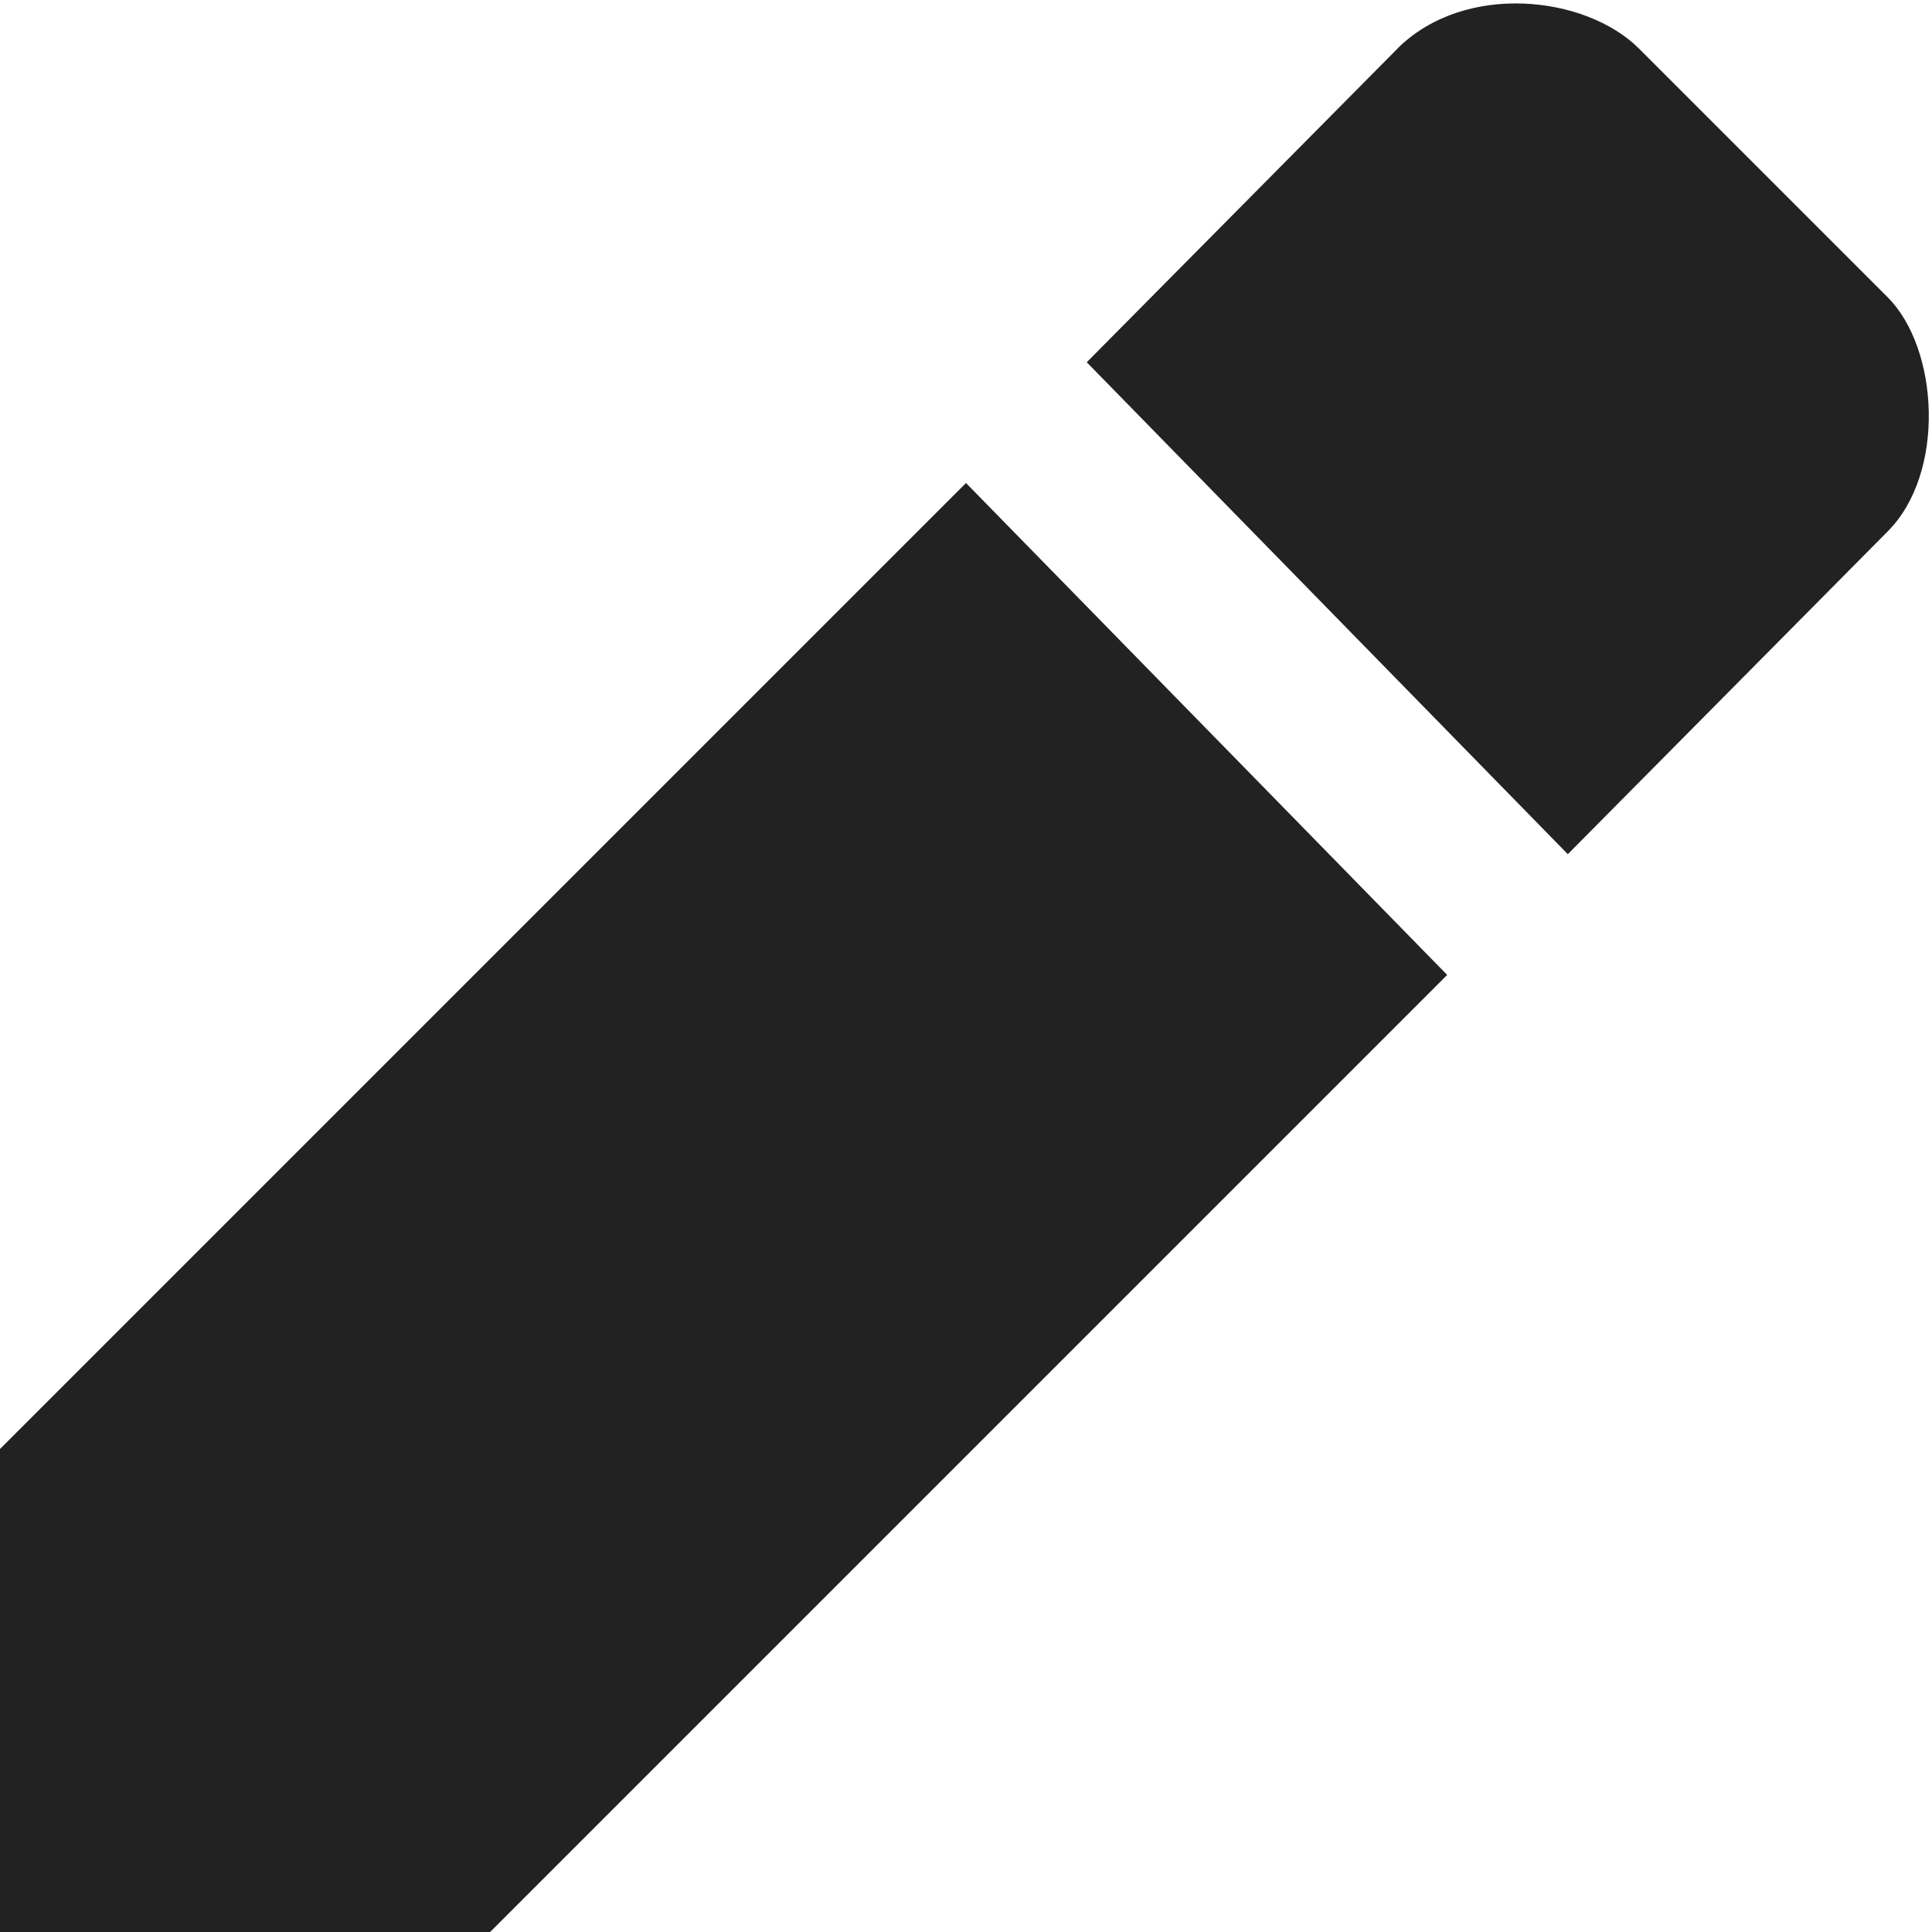
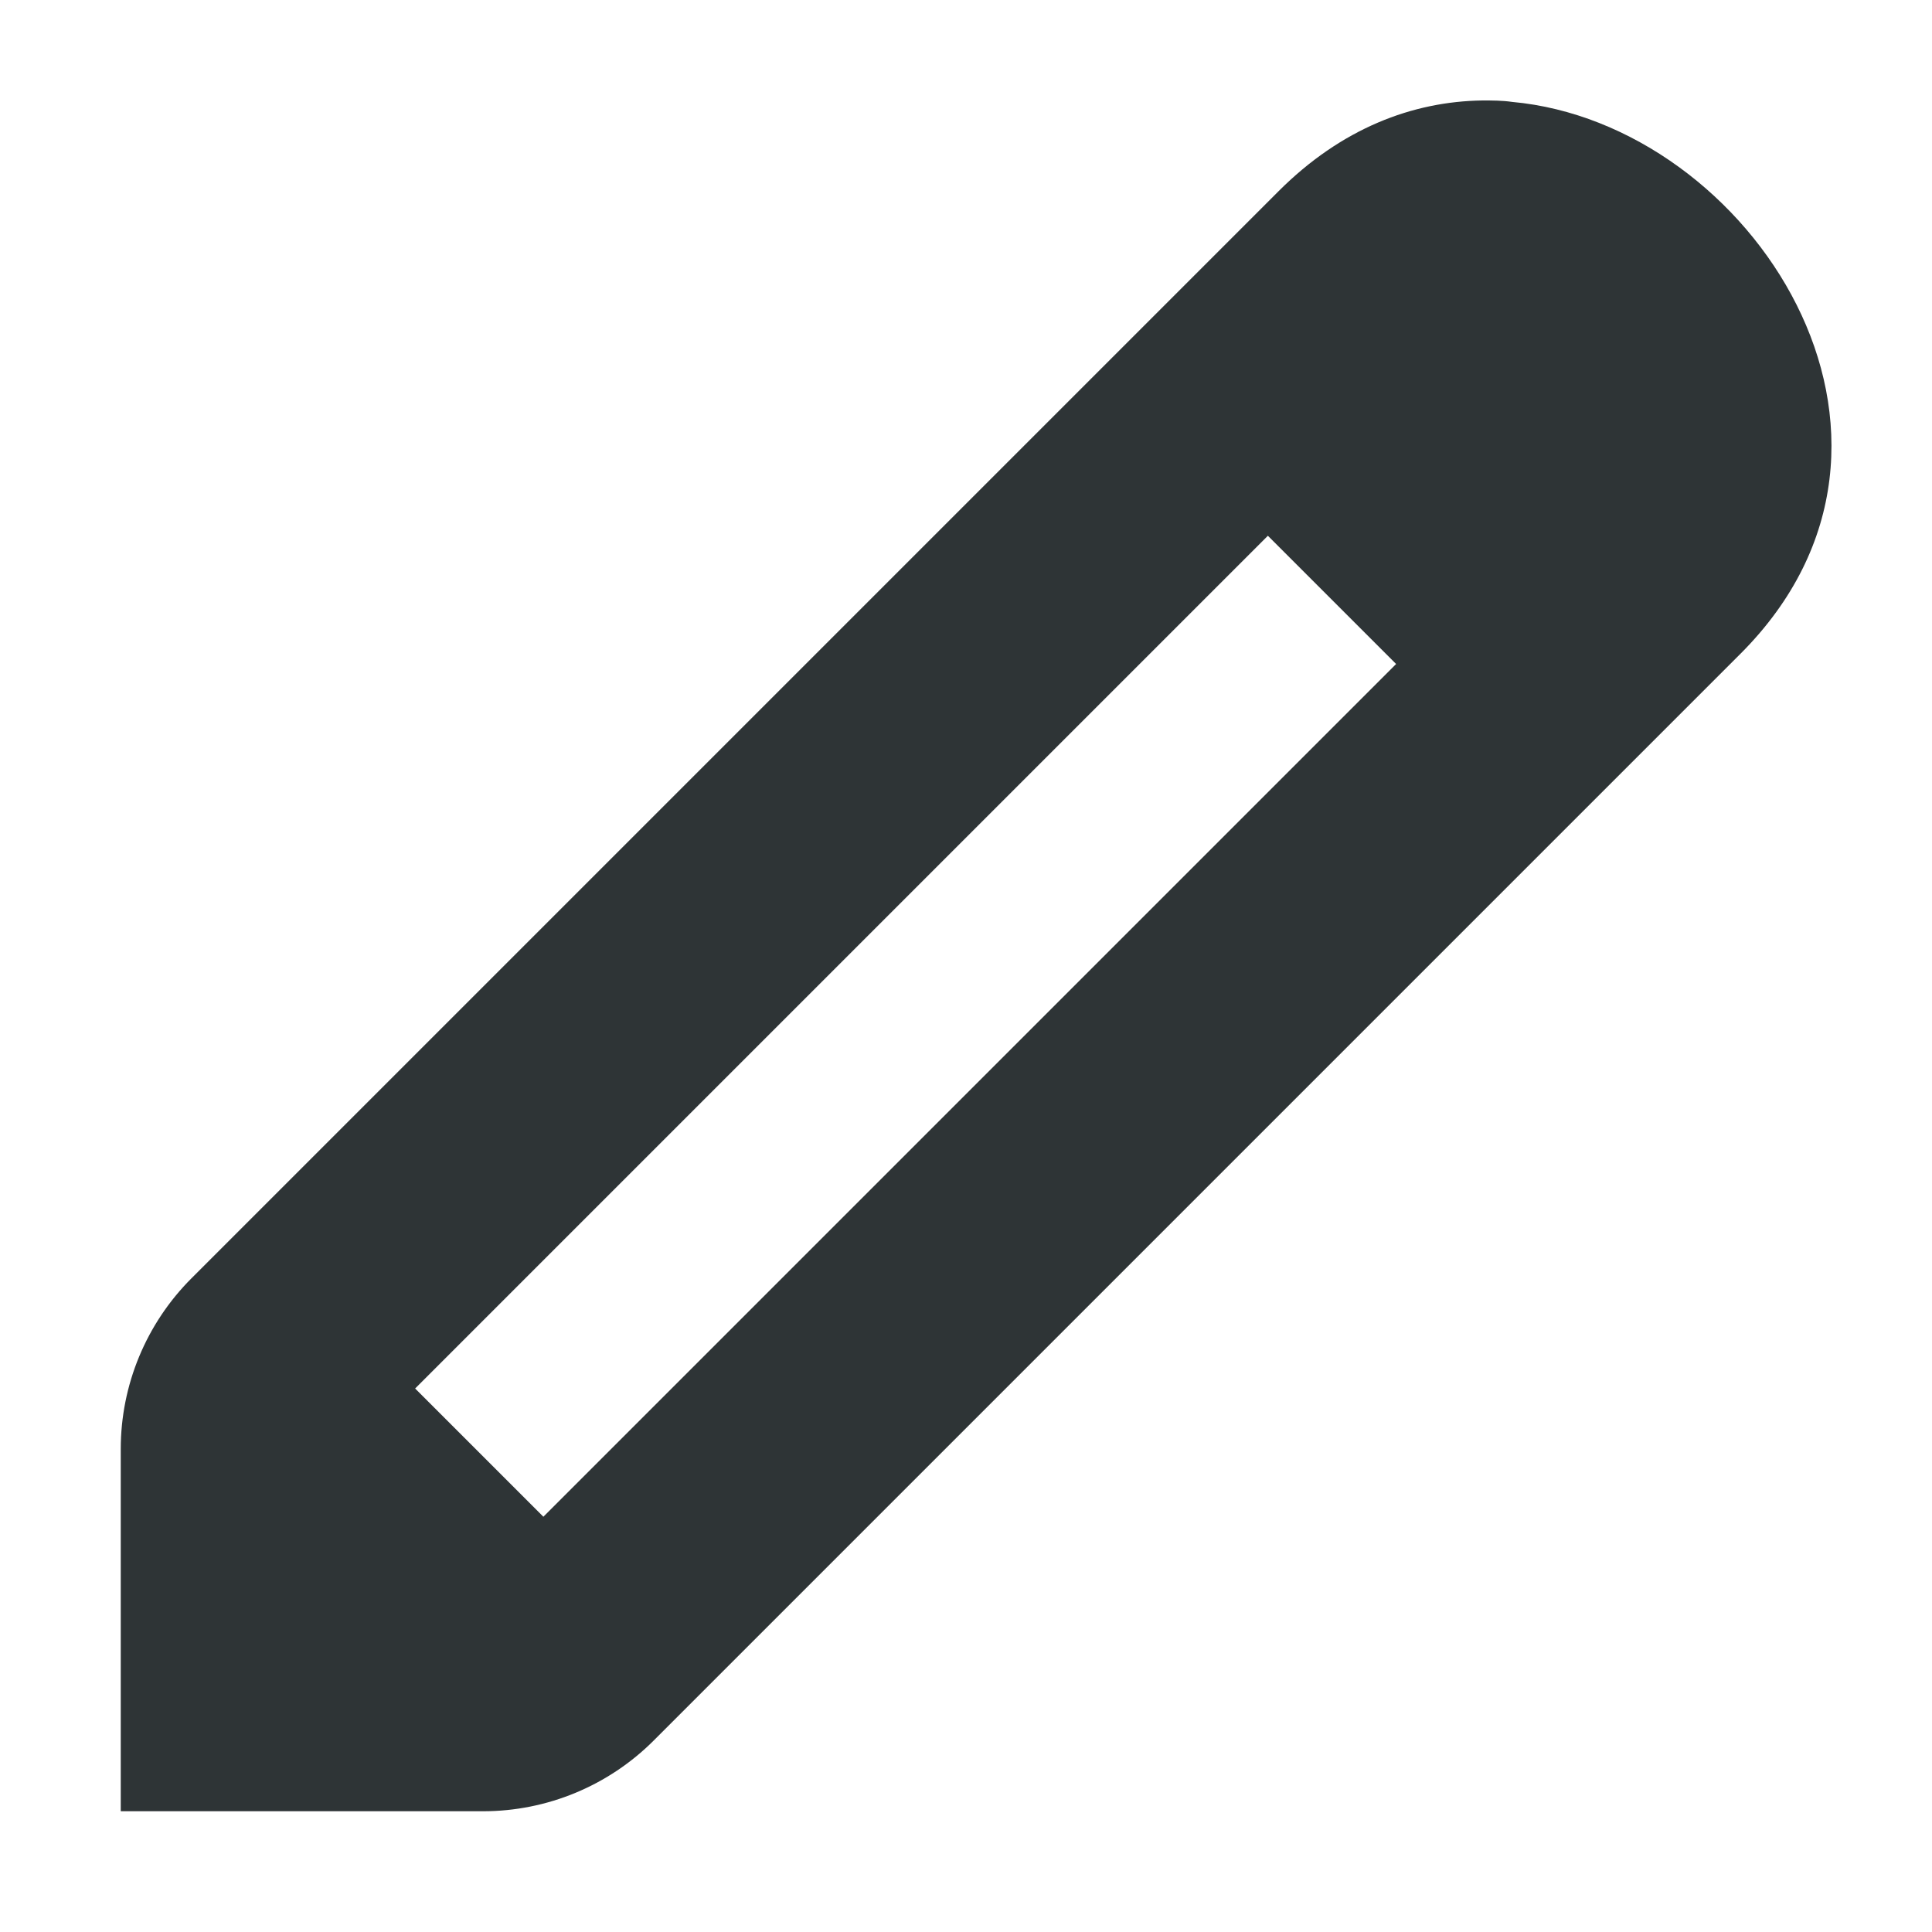
<svg xmlns="http://www.w3.org/2000/svg" height="16px" viewBox="0 0 16 16" width="16px">
-   <filter id="a" height="100%" width="100%" x="0%" y="0%">
-     <feColorMatrix color-interpolation-filters="sRGB" values="0 0 0 0 1 0 0 0 0 1 0 0 0 0 1 0 0 0 1 0" />
-   </filter>
-   <mask id="b">
-     <g filter="url(#a)">
-       <path d="m -1.6 -1.6 h 19.2 v 19.2 h -19.2 z" fill-opacity="0.5" />
-     </g>
-   </mask>
-   <clipPath id="c">
-     <path d="m 0 0 h 1600 v 1200 h -1600 z" />
-   </clipPath>
-   <mask id="d">
-     <g filter="url(#a)">
-       <path d="m -1.6 -1.6 h 19.2 v 19.2 h -19.2 z" fill-opacity="0.7" />
-     </g>
-   </mask>
-   <clipPath id="e">
-     <path d="m 0 0 h 1600 v 1200 h -1600 z" />
-   </clipPath>
-   <mask id="f">
-     <g filter="url(#a)">
-       <path d="m -1.6 -1.6 h 19.2 v 19.2 h -19.2 z" fill-opacity="0.35" />
-     </g>
-   </mask>
-   <clipPath id="g">
-     <path d="m 0 0 h 1600 v 1200 h -1600 z" />
-   </clipPath>
-   <path d="m 11.574 0.402 l -2.574 2.598 l 3.984 4.074 l 2.648 -2.672 c 0.484 -0.484 0.426 -1.516 0 -1.941 l -2.059 -2.059 c -0.438 -0.438 -1.441 -0.555 -2 0 z m -3.574 3.598 l -8 8 v 4 h 4.059 l 7.926 -7.926 z m 0 0" fill="#222222" />
-   <g mask="url(#b)">
-     <g clip-path="url(#c)" transform="matrix(1 0 0 1 -580 -844)">
-       <path d="m 550 182 c -0.352 0.004 -0.695 0.102 -1 0.281 v 3.438 c 0.305 0.18 0.648 0.277 1 0.281 c 1.105 0 2 -0.895 2 -2 s -0.895 -2 -2 -2 z m 0 5 c -0.34 0 -0.68 0.059 -1 0.176 v 6.824 h 4 v -4 c 0 -1.656 -1.344 -3 -3 -3 z m 0 0" />
-     </g>
-   </g>
-   <g mask="url(#d)">
-     <g clip-path="url(#e)" transform="matrix(1 0 0 1 -580 -844)">
-       <path d="m 569 182 v 4 c 1.105 0 2 -0.895 2 -2 s -0.895 -2 -2 -2 z m 0 5 v 7 h 3 v -4 c 0 -1.656 -1.344 -3 -3 -3 z m 0 0" />
-     </g>
-   </g>
-   <g mask="url(#f)">
-     <g clip-path="url(#g)" transform="matrix(1 0 0 1 -580 -844)">
-       <path d="m 573 182.27 v 3.449 c 0.613 -0.355 0.996 -1.008 1 -1.719 c 0 -0.715 -0.383 -1.375 -1 -1.73 z m 0 4.906 v 6.824 h 2 v -4 c 0 -1.27 -0.801 -2.402 -2 -2.824 z m 0 0" />
-     </g>
-   </g>
+   <path d="m 12.277 0.832 c -0.578 0.008 -1.168 0.23 -1.691 0.754 l -9 9 c -0.375 0.375 -0.586 0.883 -0.586 1.414 v 3 h 3 c 0.531 0 1.039 -0.211 1.414 -0.586 l 9 -9 c 1.789 -1.789 0.082 -4.391 -1.891 -4.57 c -0.082 -0.012 -0.164 -0.012 -0.246 -0.012 z m -1.777 3.605 l 1.062 1.062 l -7.062 7.062 l -1.062 -1.062 z m 0 0" fill="#2e3436" />
</svg>
